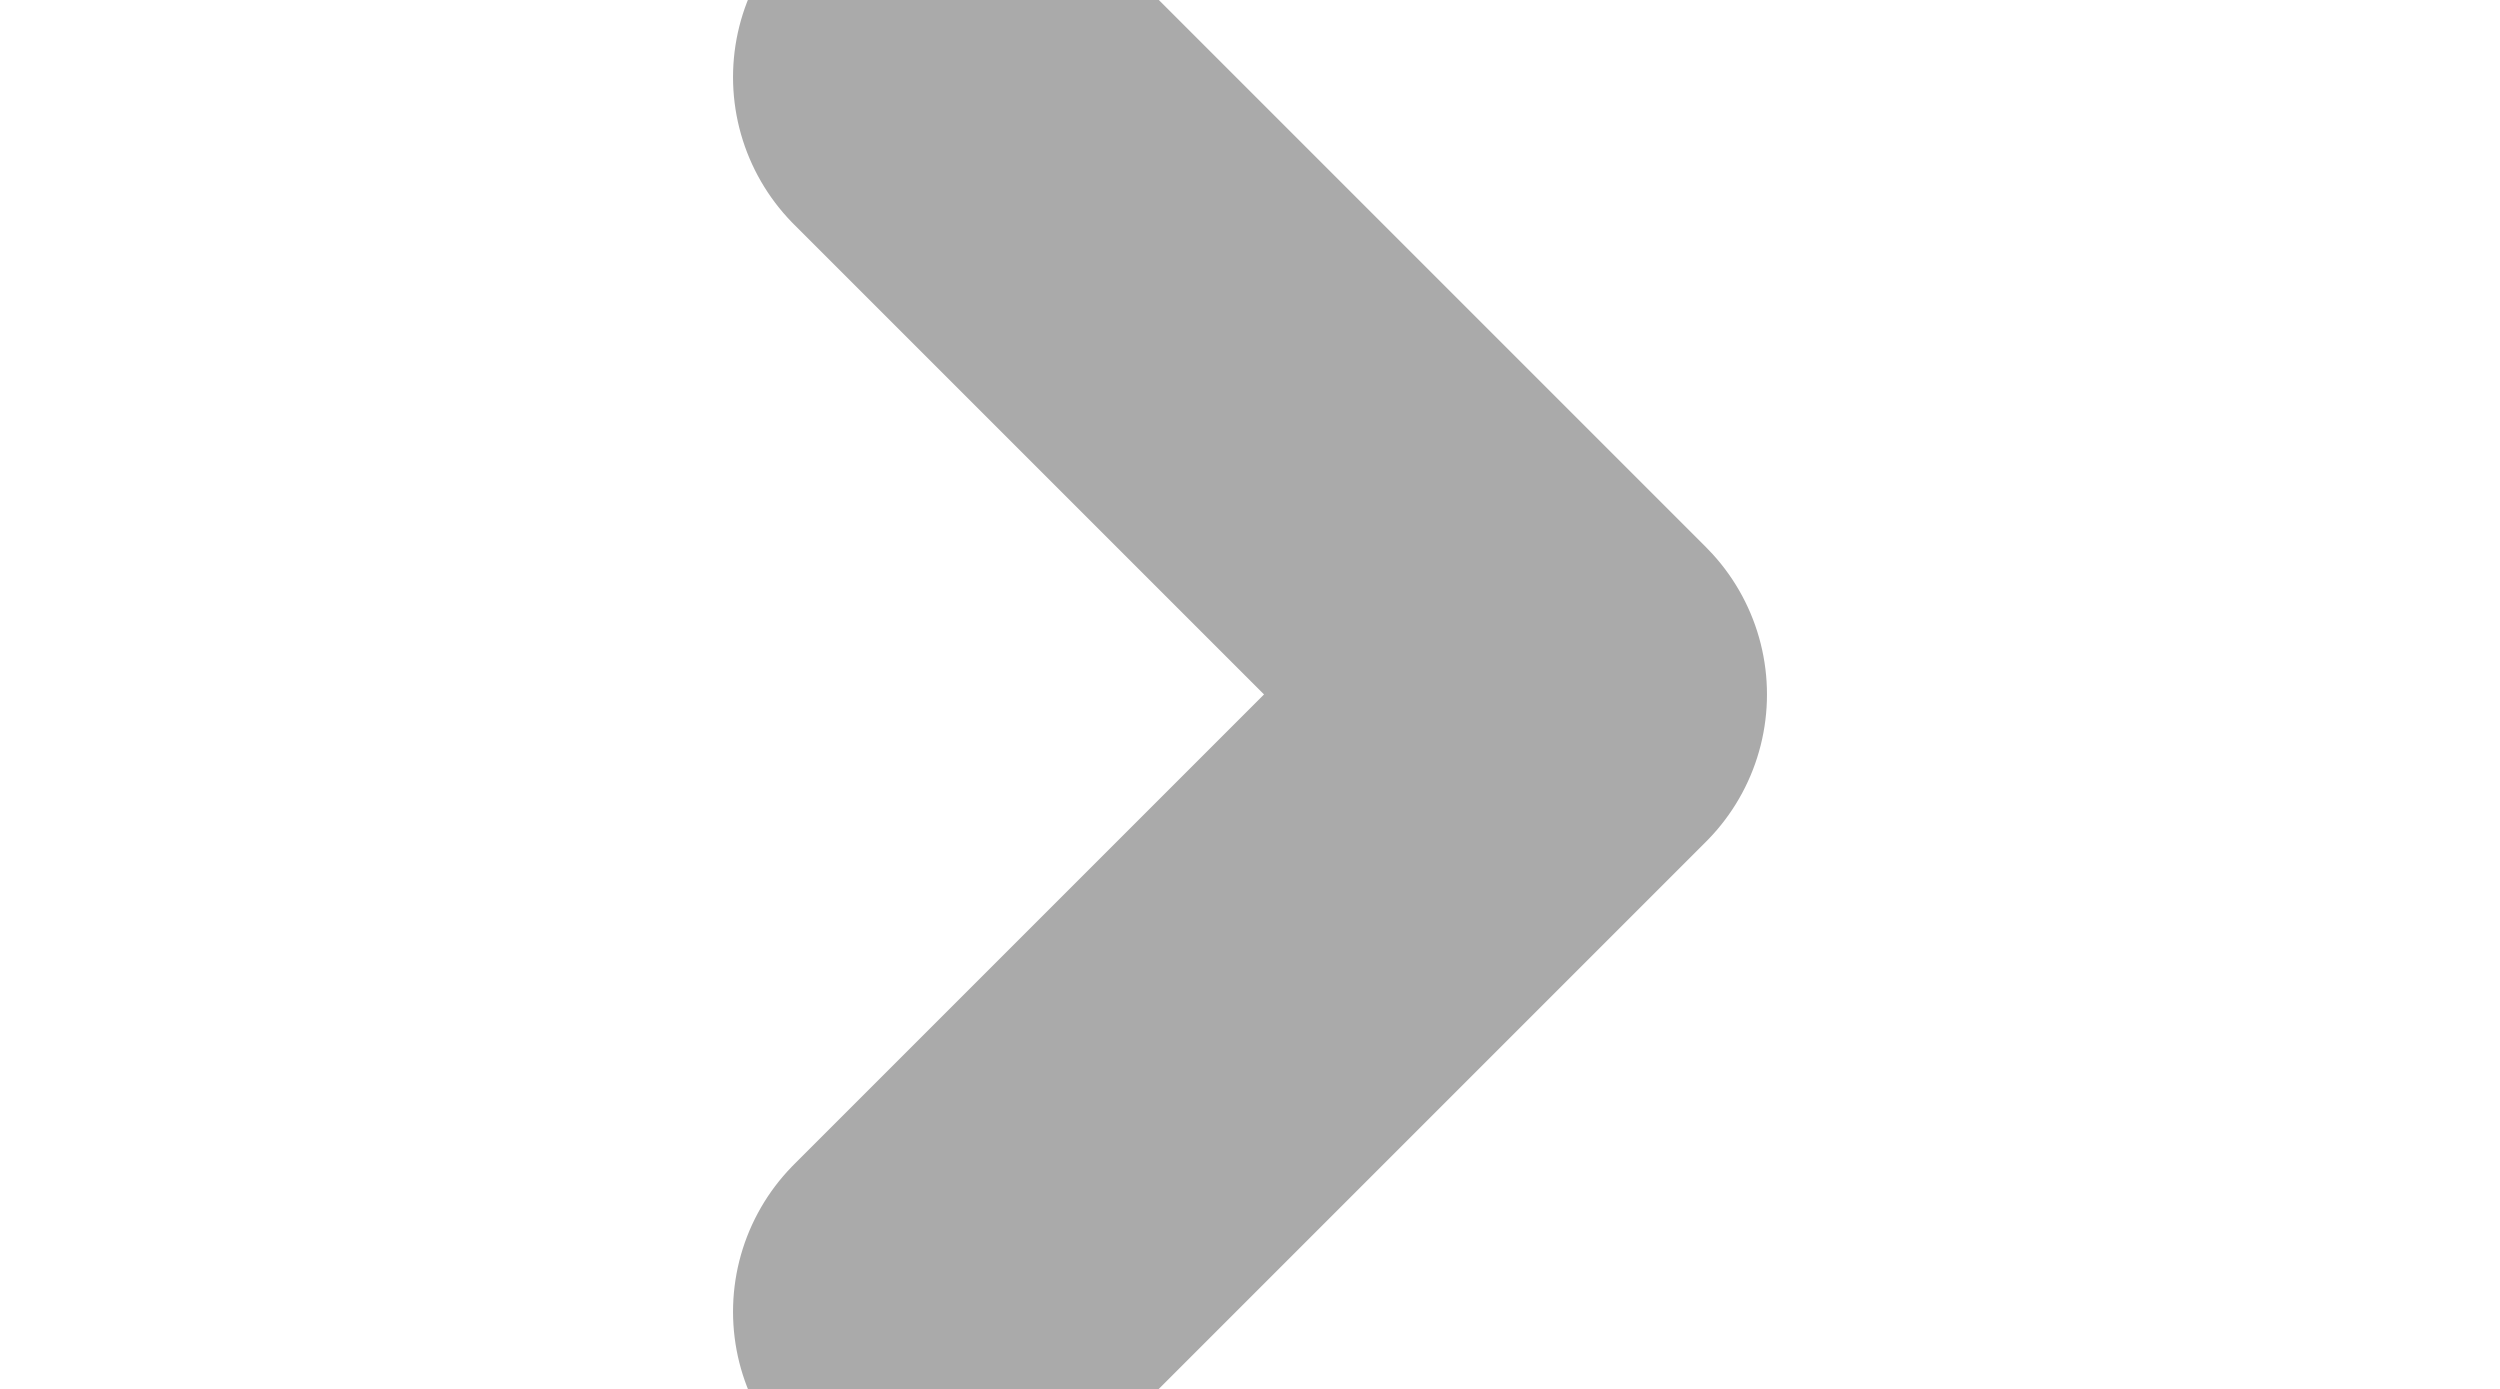
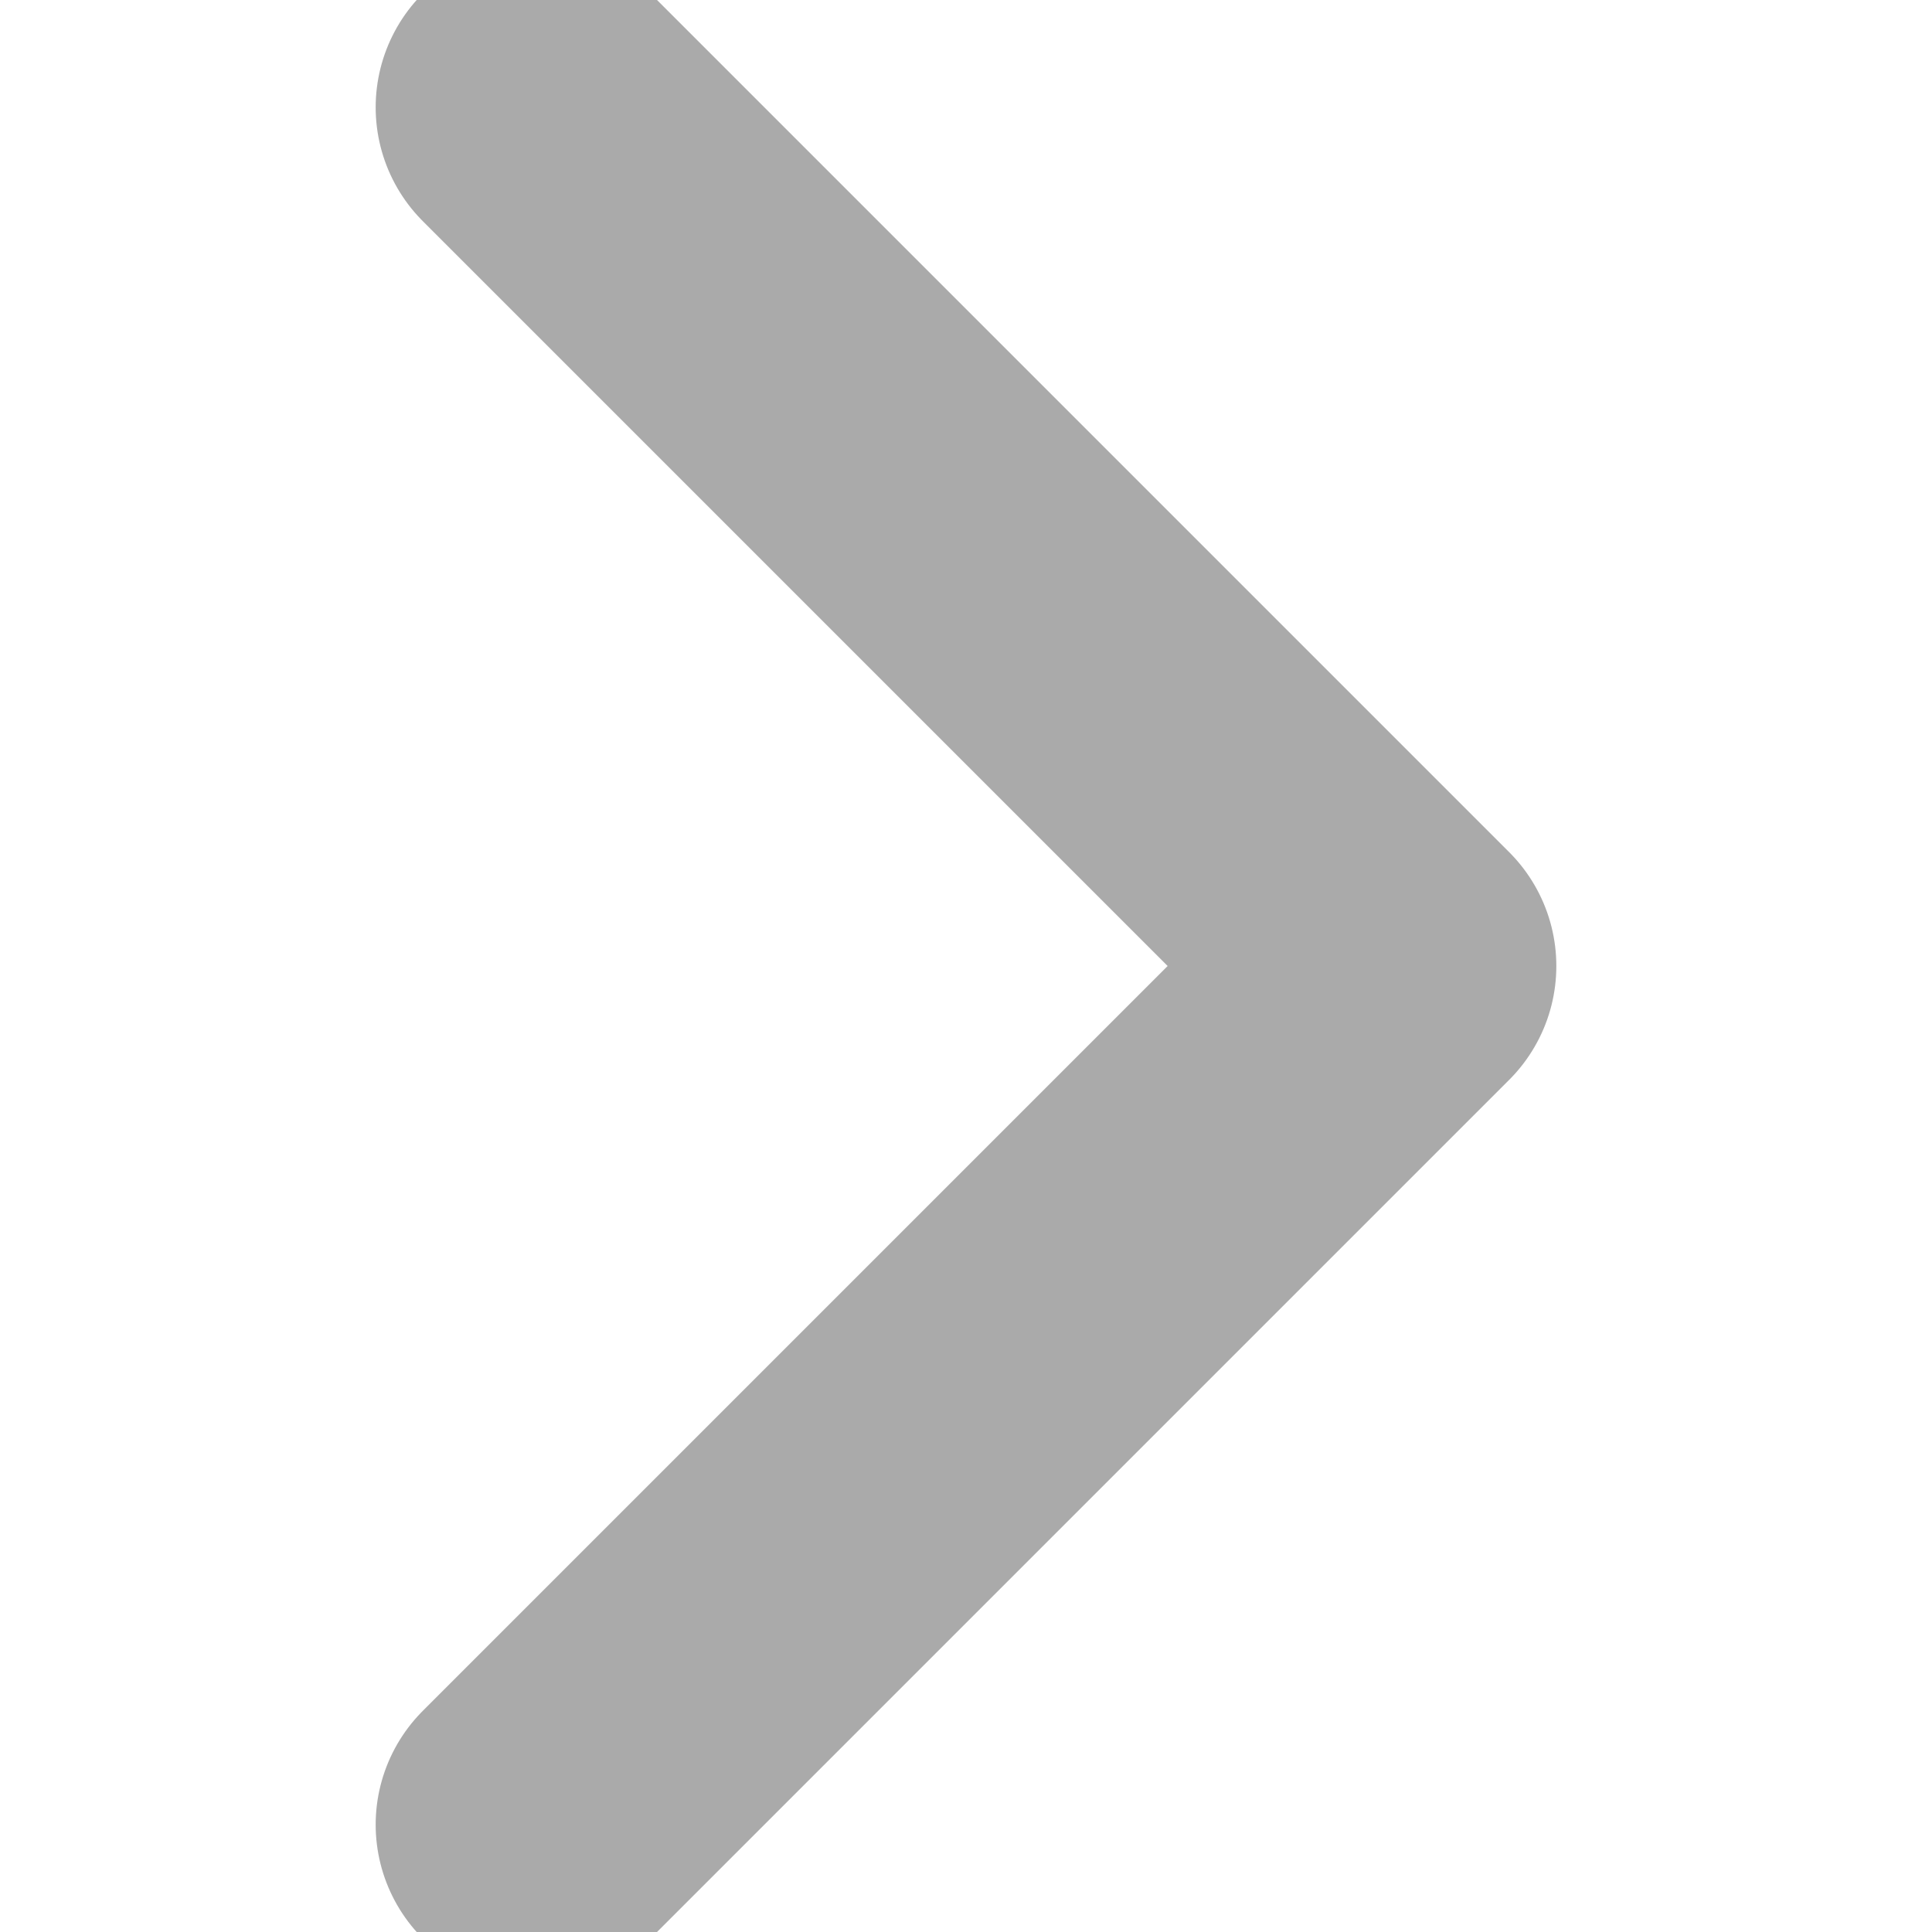
- <svg xmlns="http://www.w3.org/2000/svg" height="8px" viewBox="0 0 648 360" fill="none">
-   <path d="M20,20 L180,180 L20,340" stroke="#aaa" stroke-width="108" stroke-linejoin="round" stroke-linecap="round" transform="translate(224)" />
+ <svg xmlns="http://www.w3.org/2000/svg" height="8px" viewBox="0 0 360 360" fill="none">
+   <path d="M100,20 L260,180 L100,340" stroke="#aaa" stroke-width="60" stroke-linejoin="round" stroke-linecap="round" />
</svg>
